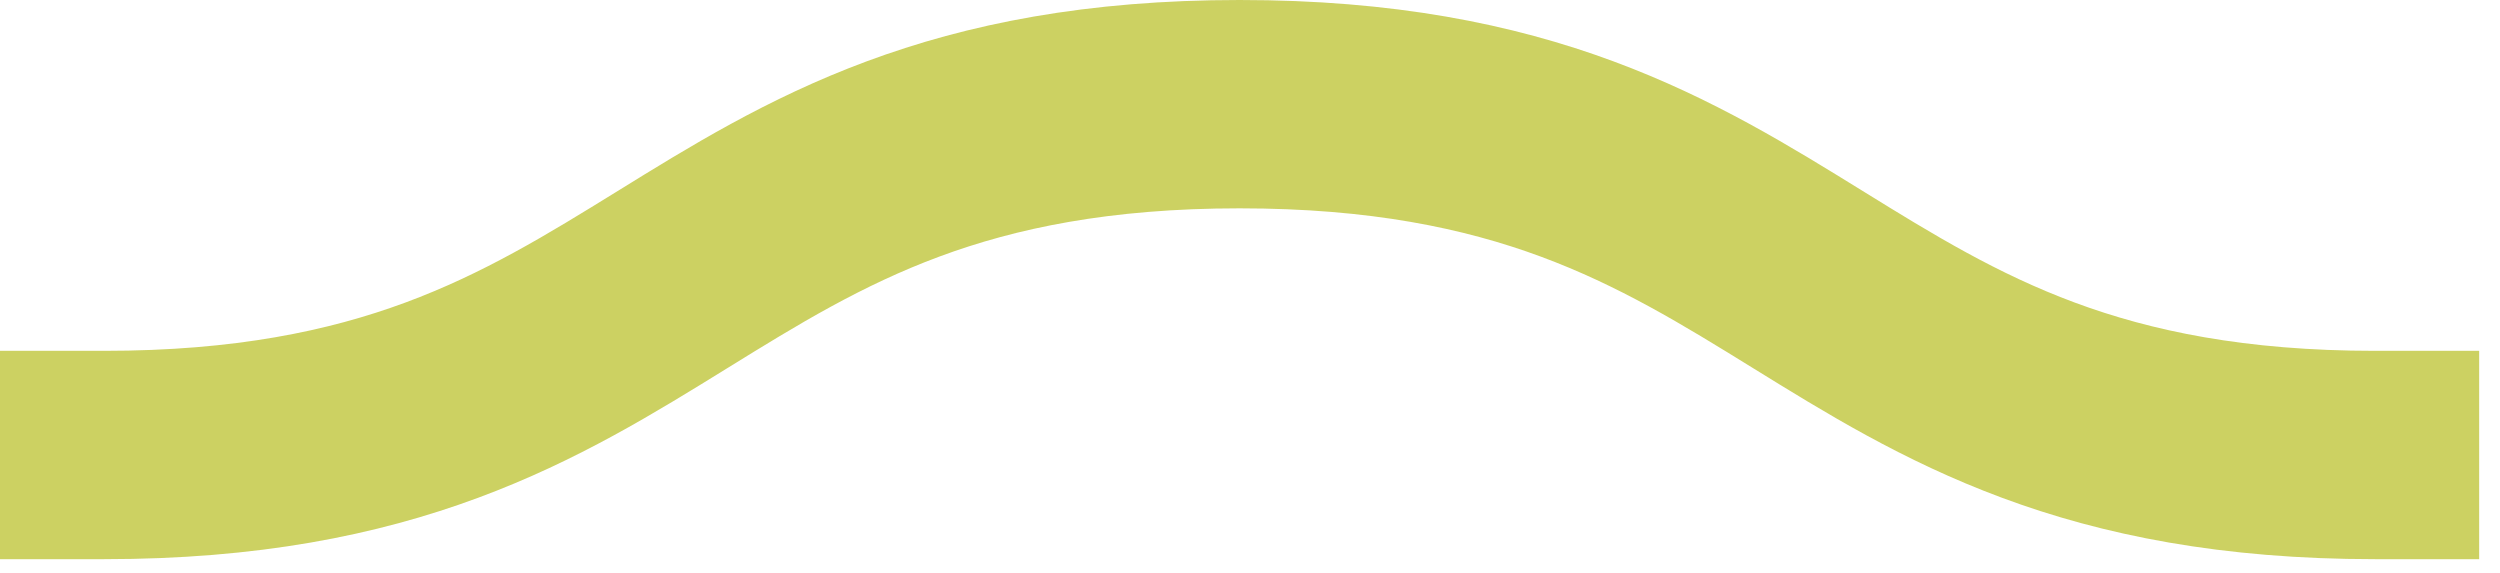
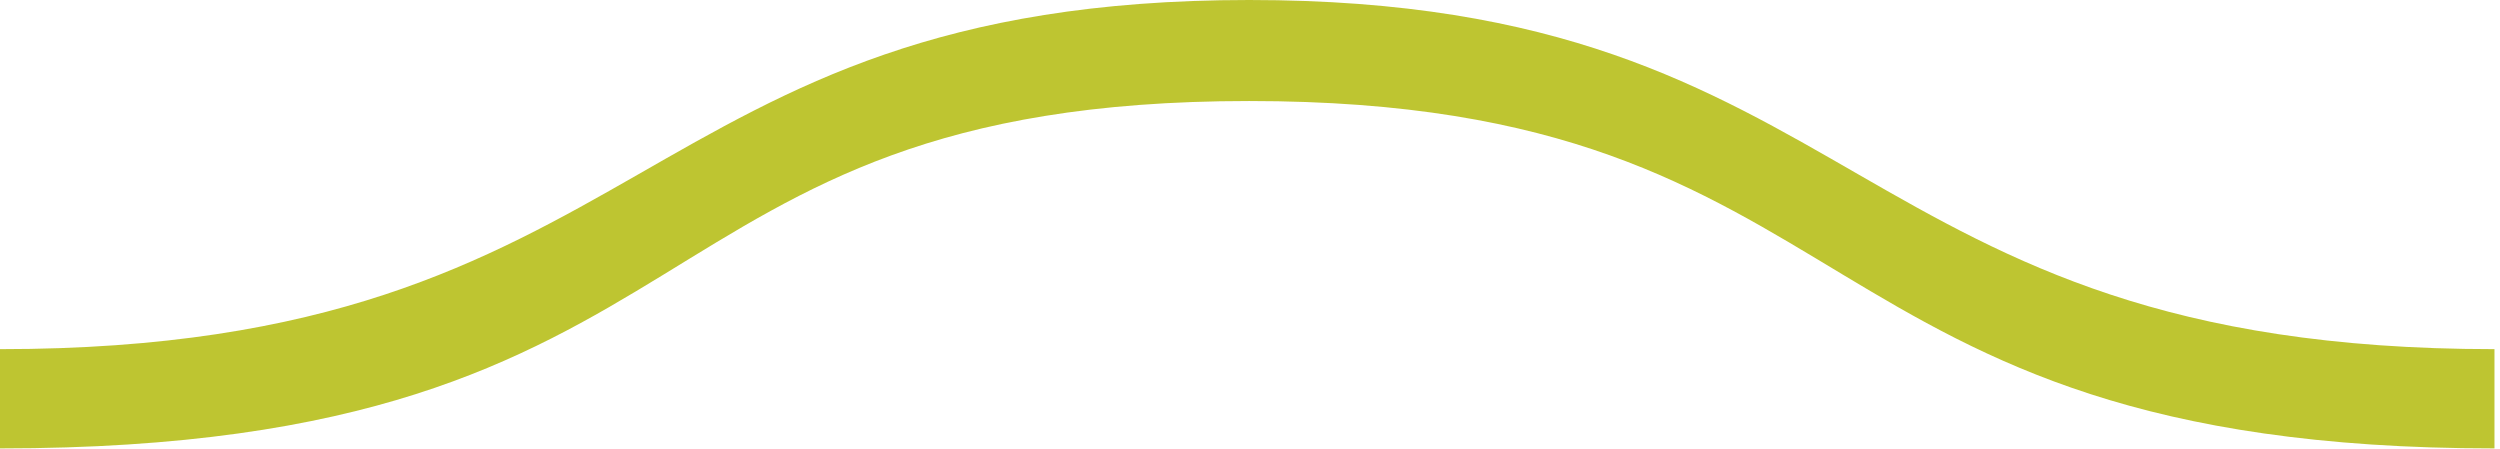
- <svg xmlns="http://www.w3.org/2000/svg" width="48" height="11" viewBox="0 0 48 11" fill="none">
-   <path d="M2 8.736C12.916 8.736 12.916 2 23.8 2C34.716 2 34.716 8.736 45.6 8.736" stroke="#CCD162" stroke-width="4" stroke-miterlimit="10" stroke-linecap="square" stroke-linejoin="round" />
+ <svg xmlns="http://www.w3.org/2000/svg" width="407px" height="73px">
+   <path fill-rule="evenodd" fill="#BEC531" d="M0.000,73.000 C0.000,65.803 0.000,58.824 0.000,56.842 C106.830,56.842 102.311,-0.000 203.355,-0.000 C304.399,-0.000 299.357,56.842 406.1,56.842 C406.1,59.218 406.1,66.488 406.1,73.000 C291.177,73.000 305.774,16.447 203.355,16.447 C100.937,16.447 119.259,73.000 0.000,73.000 Z" />
</svg>
